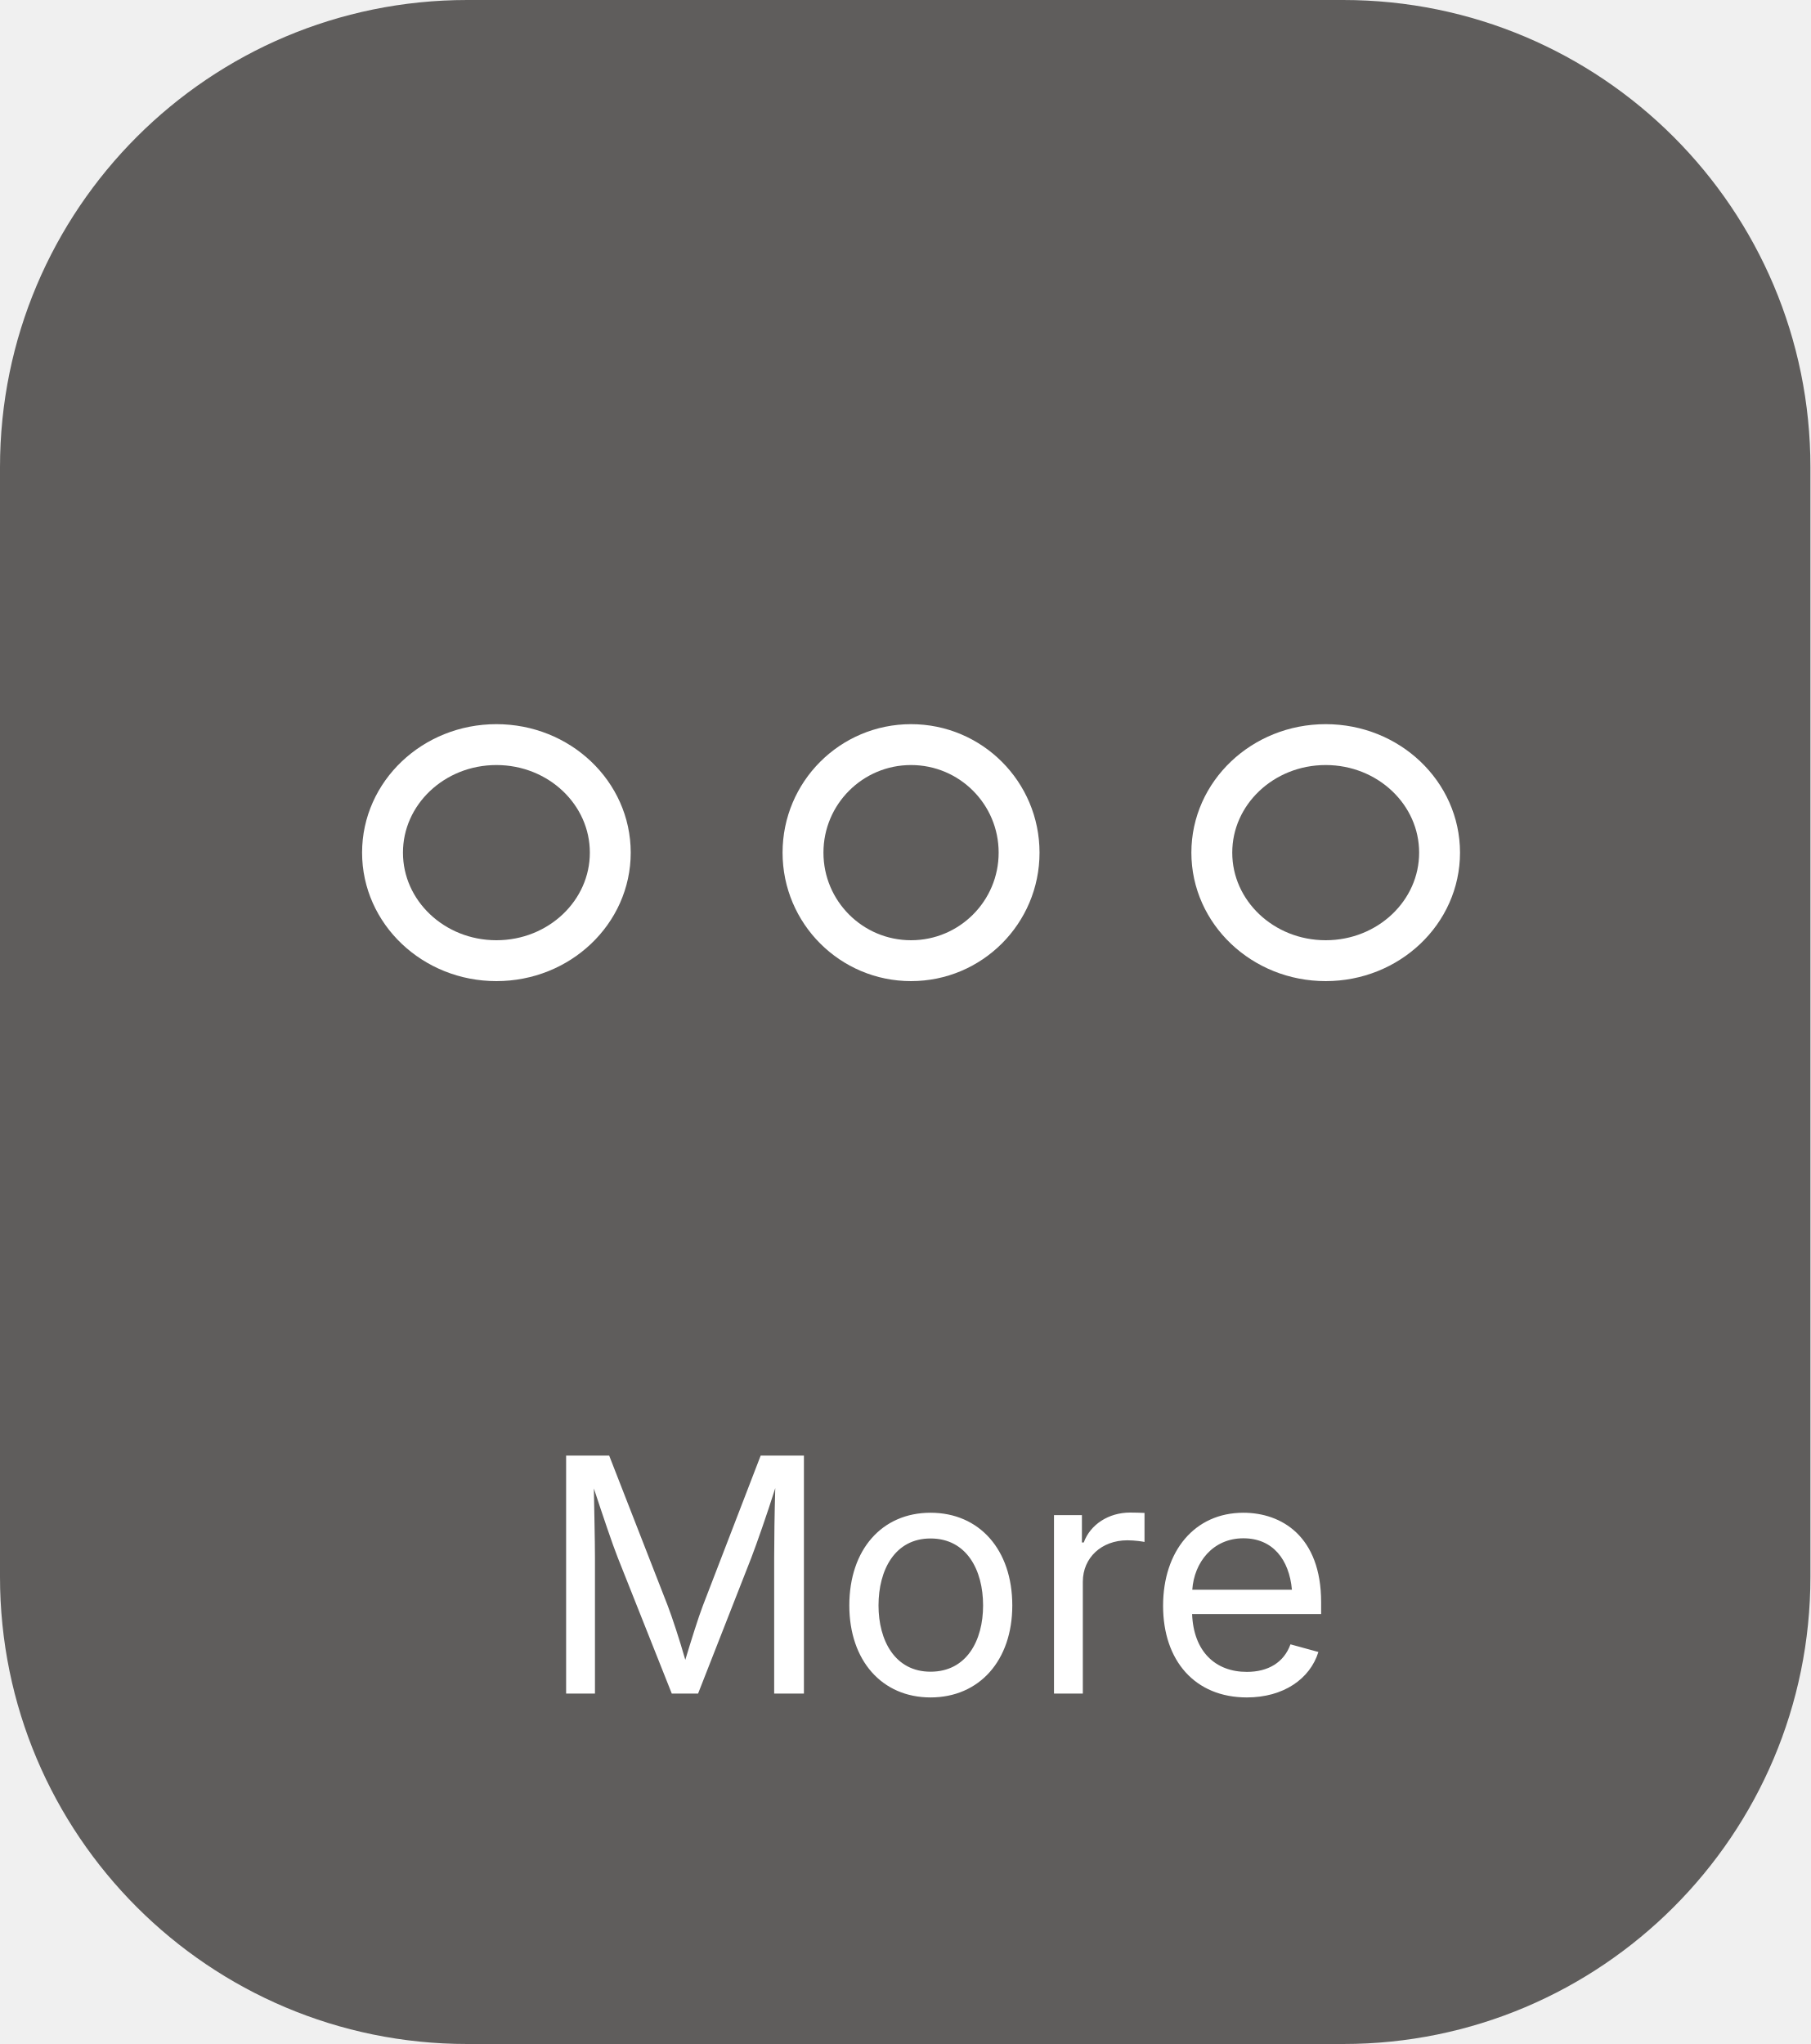
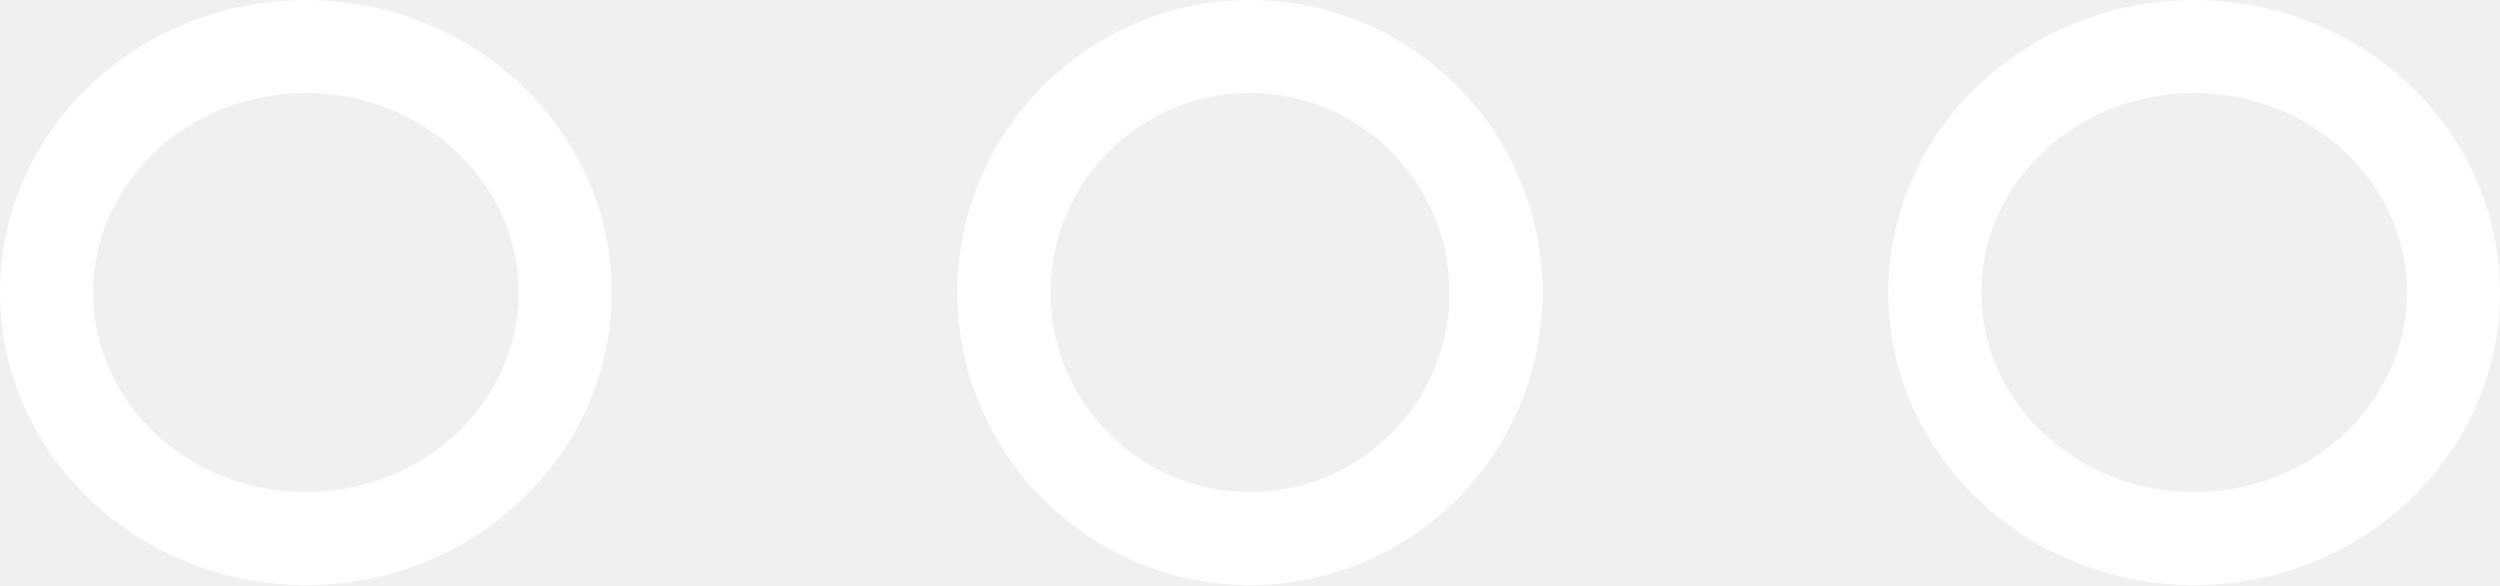
- <svg xmlns="http://www.w3.org/2000/svg" width="155" height="175" viewBox="0 0 155 175">
-   <g id="Group_1012" data-name="Group 1012" transform="translate(-842 -26)">
-     <rect id="Rectangle_37" data-name="Rectangle 37" width="155" height="175" rx="40" transform="translate(842 26)" fill="#060402" opacity="0.62" />
-     <text id="More" transform="translate(921 171)" fill="#fff" font-size="28" font-family="Inter-Regular, Inter">
-       <tspan x="-33" y="0">More</tspan>
-     </text>
-     <g id="Group_14244" data-name="Group 14244" transform="translate(6.922 -3.333)">
-       <g id="Ellipse_75" data-name="Ellipse 75" transform="translate(866.078 91.333)" fill="none" stroke="#fff" stroke-width="3.5">
-         <ellipse cx="11.5" cy="11" rx="11.5" ry="11" stroke="none" />
-         <ellipse cx="11.5" cy="11" rx="9.75" ry="9.25" fill="none" />
-       </g>
-       <g id="Ellipse_76" data-name="Ellipse 76" transform="translate(902.078 91.333)" fill="none" stroke="#fff" stroke-width="3.5">
-         <circle cx="11" cy="11" r="11" stroke="none" />
-         <circle cx="11" cy="11" r="9.25" fill="none" />
-       </g>
-       <g id="Ellipse_77" data-name="Ellipse 77" transform="translate(937.078 91.333)" fill="none" stroke="#fff" stroke-width="3.5">
-         <ellipse cx="11.5" cy="11" rx="11.5" ry="11" stroke="none" />
-         <ellipse cx="11.5" cy="11" rx="9.75" ry="9.25" fill="none" />
-       </g>
-     </g>
-   </g>
+ <svg xmlns="http://www.w3.org/2000/svg" id="Layer_1" data-name="Layer 1" viewBox="31 62 94 22">
+   <defs>
+     <style>
+       .cls-1 {
+         stroke: #fff;
+         stroke-width: 3.5px;
+       }
+ 
+       .cls-1, .cls-2 {
+         fill: none;
+       }
+     </style>
+   </defs>
+   <ellipse class="cls-2" cx="42.5" cy="73" rx="11.5" ry="11" />
+   <ellipse class="cls-1" cx="42.5" cy="73" rx="9.75" ry="9.25" />
+   <circle class="cls-2" cx="78" cy="73" r="11" />
+   <circle class="cls-1" cx="78" cy="73" r="9.25" />
+   <ellipse class="cls-2" cx="113.5" cy="73" rx="11.5" ry="11" />
+   <ellipse class="cls-1" cx="113.5" cy="73" rx="9.75" ry="9.25" />
</svg>
